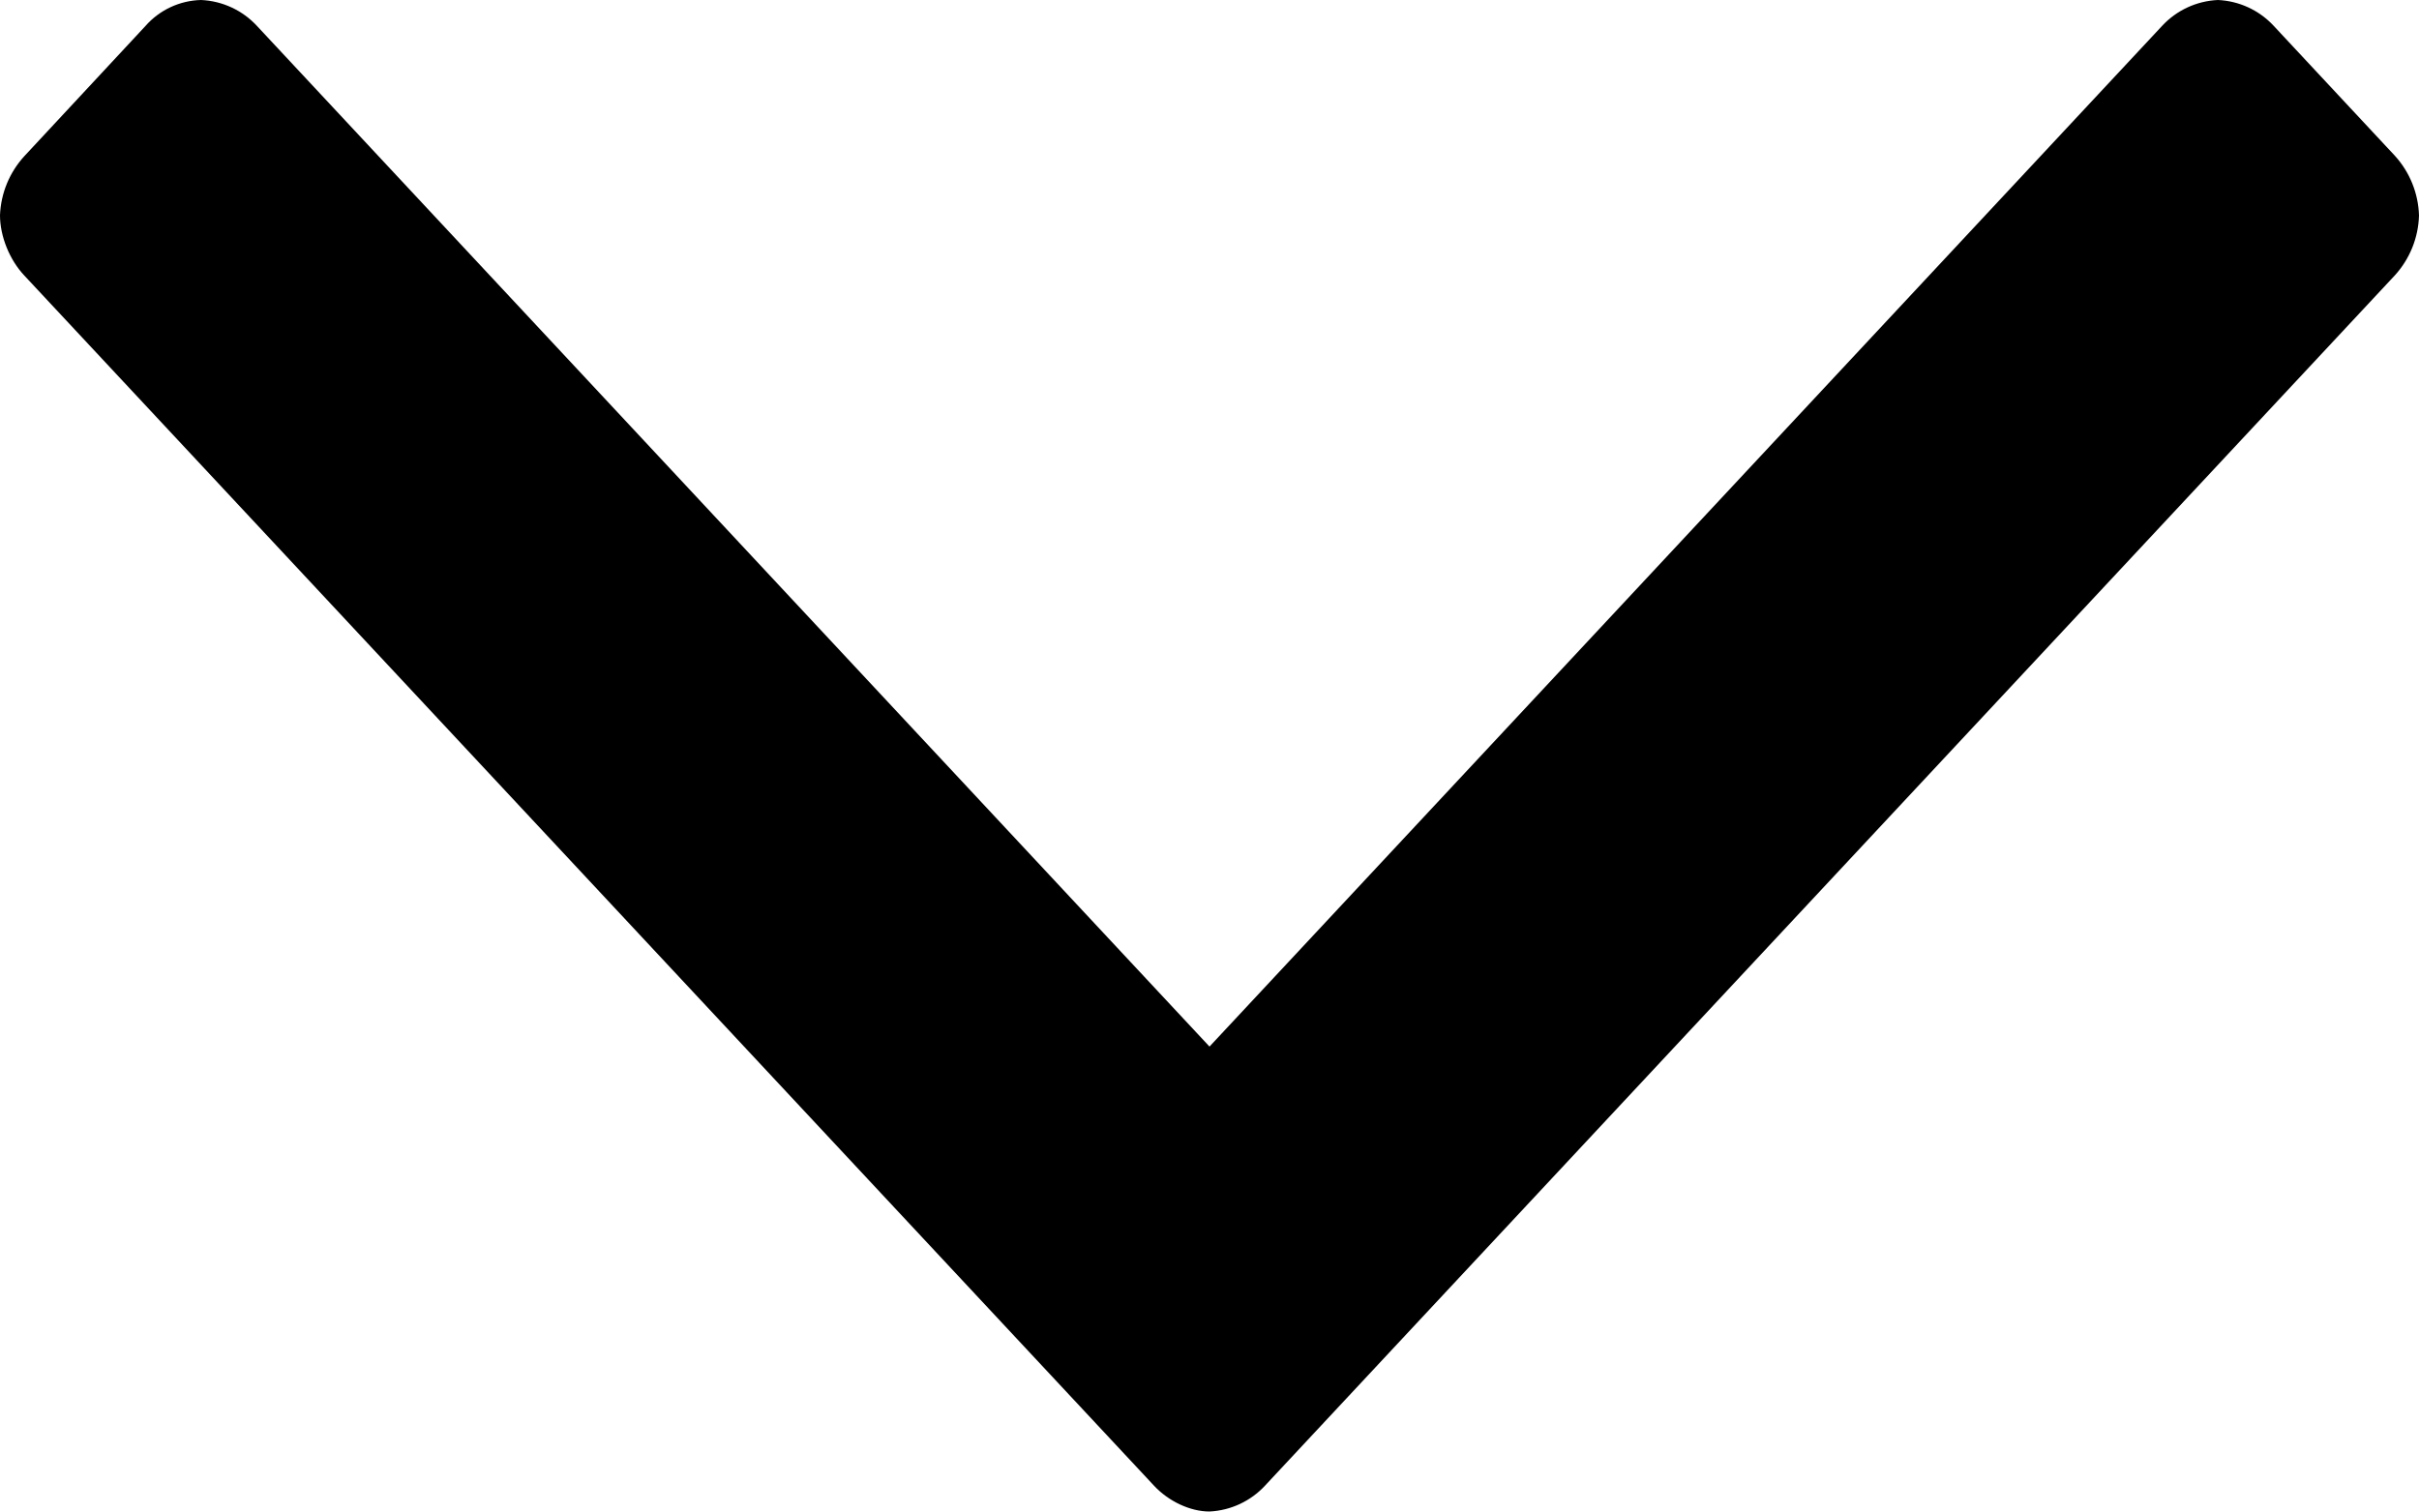
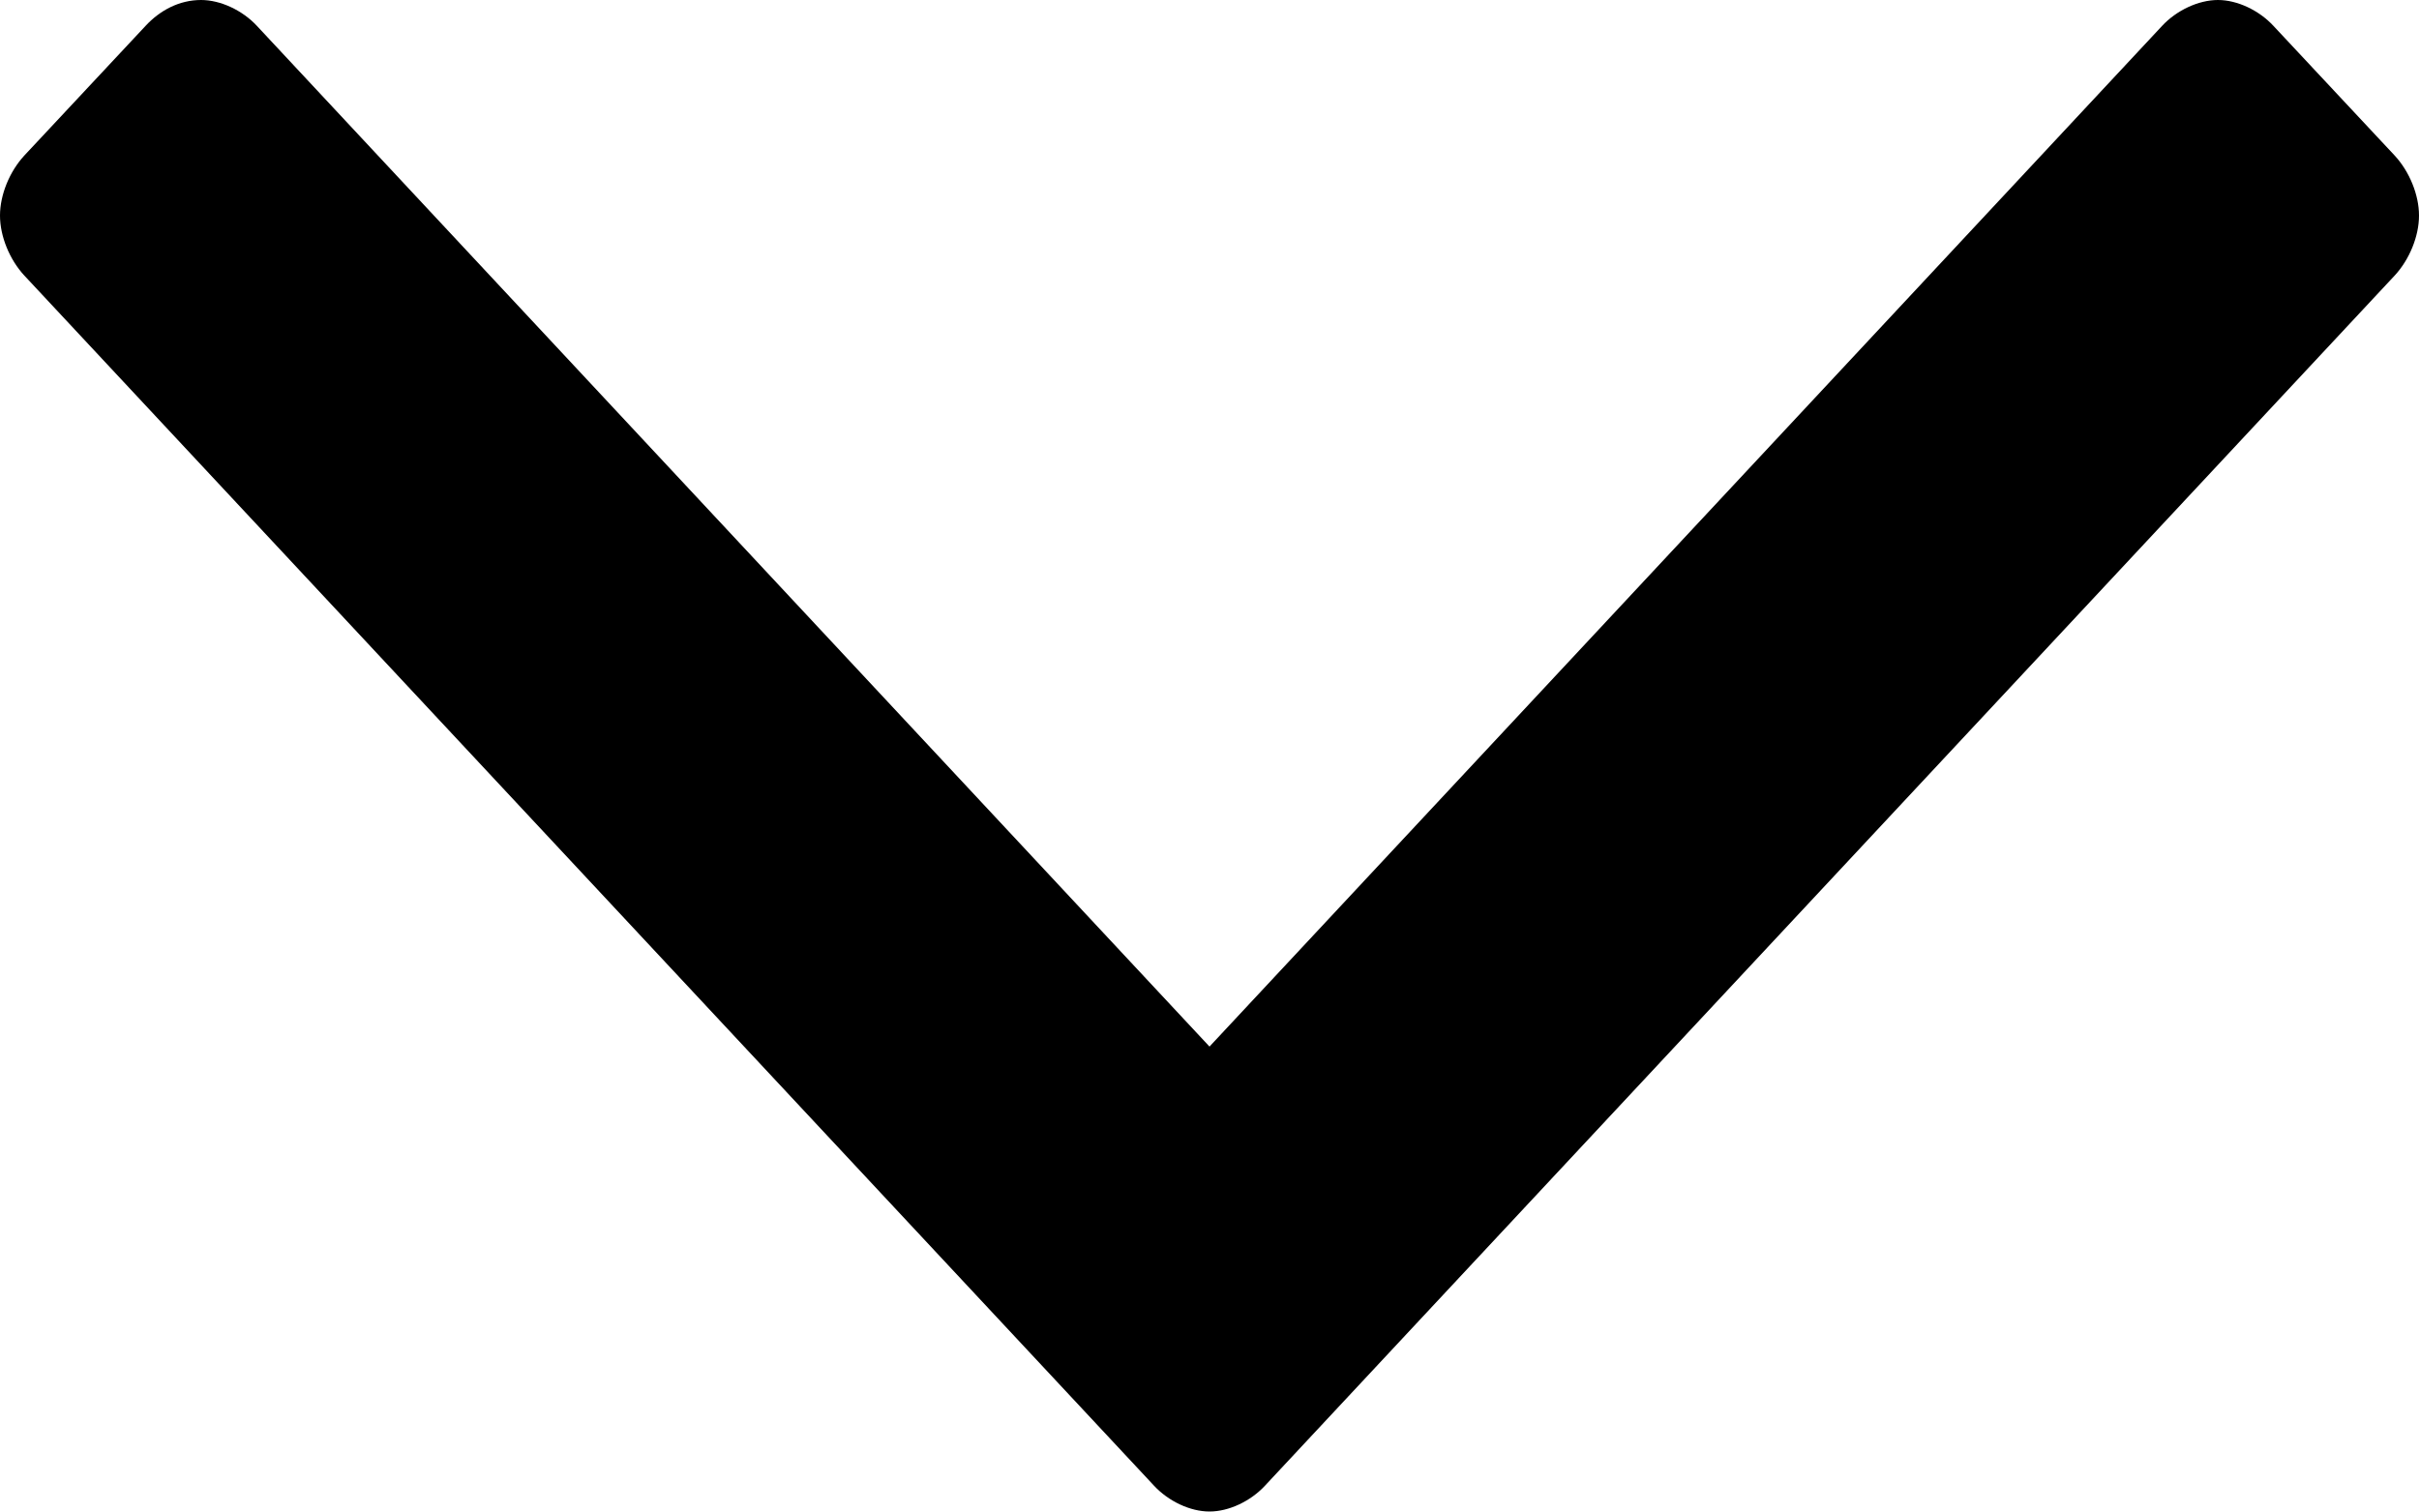
<svg xmlns="http://www.w3.org/2000/svg" width="8" height="5" viewBox="0 0 8 5" fill="none">
-   <path d="M8 .713a.307.307 0 00-.08-.198l-.401-.43A.268.268 0 007.335 0a.268.268 0 00-.185.086L4 3.462.85.086A.268.268 0 00.665 0a.253.253 0 00-.184.086l-.4.43A.307.307 0 000 .712c0 .07.032.148.08.199l3.736 4.003c.048.052.12.086.184.086a.268.268 0 00.184-.086L7.92.911A.307.307 0 008 .713z" fill="#000" />
+   <path d="M8 0.713C8 0.644 7.968 0.567 7.92 0.515L7.519 0.086C7.471 0.034 7.399 0 7.335 0C7.271 0 7.198 0.034 7.15 0.086L4 3.462L0.85 0.086C0.802 0.034 0.729 0 0.665 0C0.593 0 0.529 0.034 0.481 0.086L0.08 0.515C0.032 0.567 0 0.644 0 0.713C0 0.782 0.032 0.859 0.08 0.911L3.816 4.914C3.864 4.966 3.936 5 4 5C4.064 5 4.136 4.966 4.184 4.914L7.92 0.911C7.968 0.859 8 0.782 8 0.713Z" fill="black" />
</svg>
